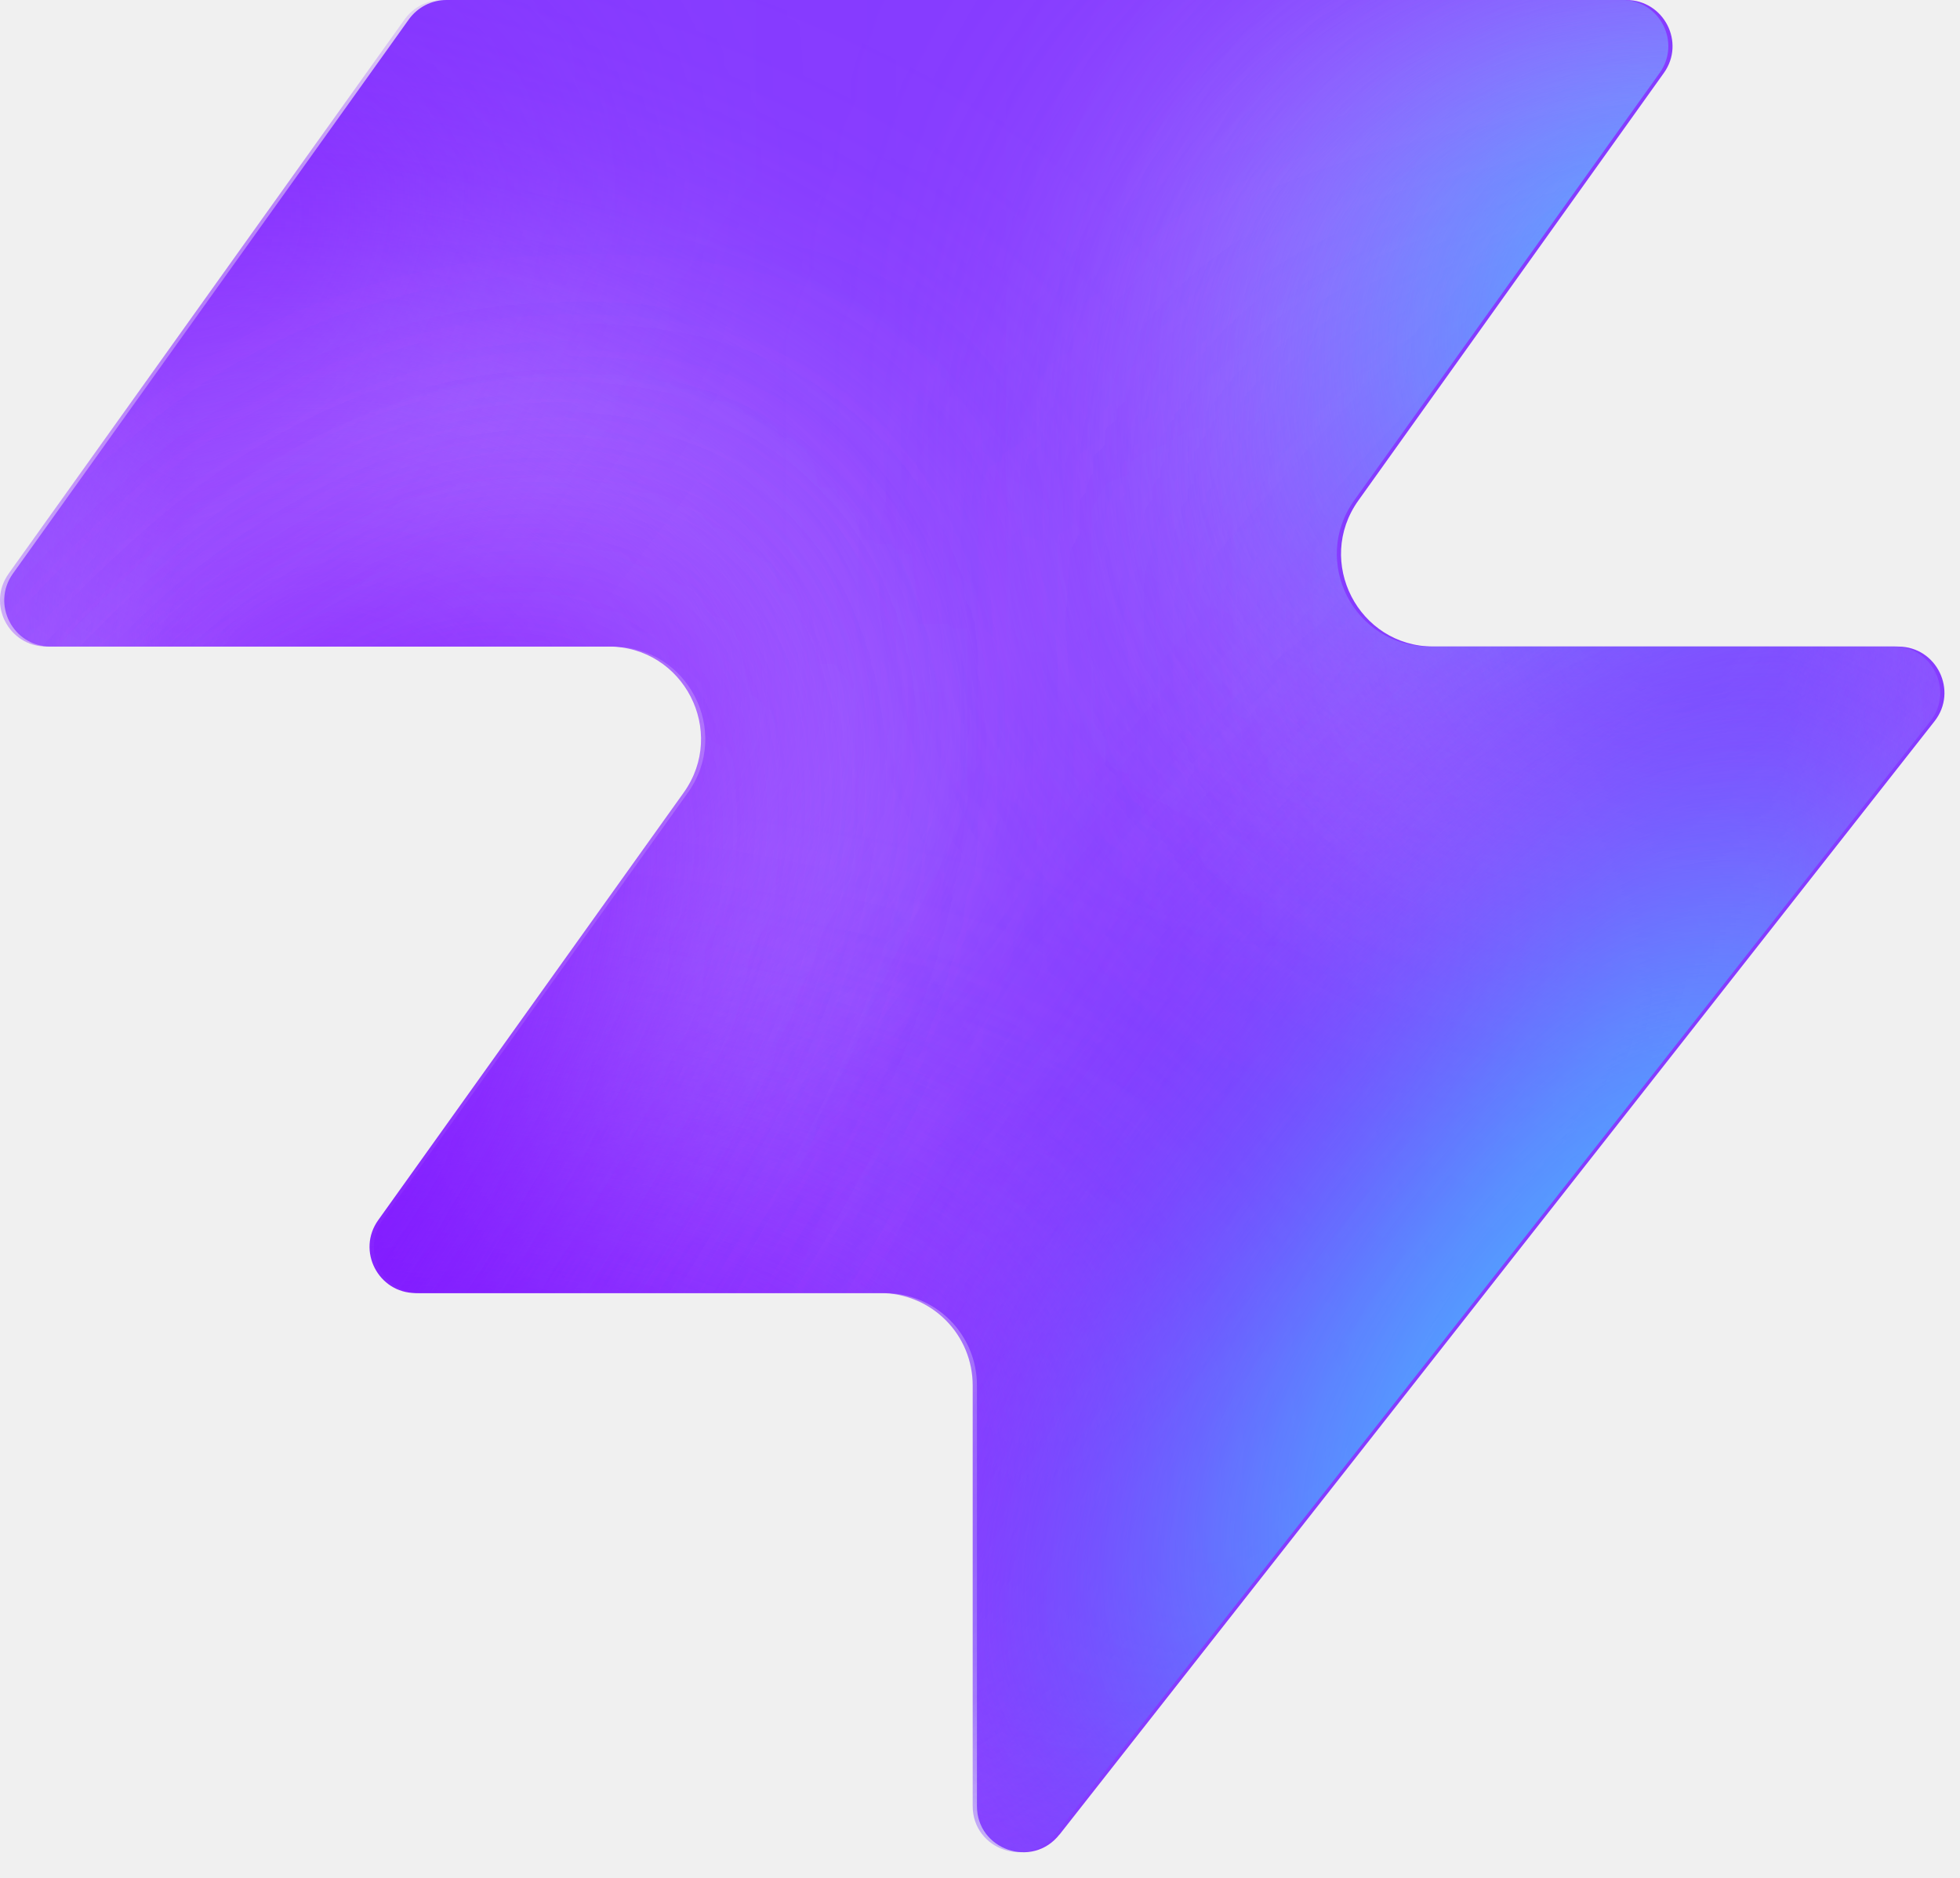
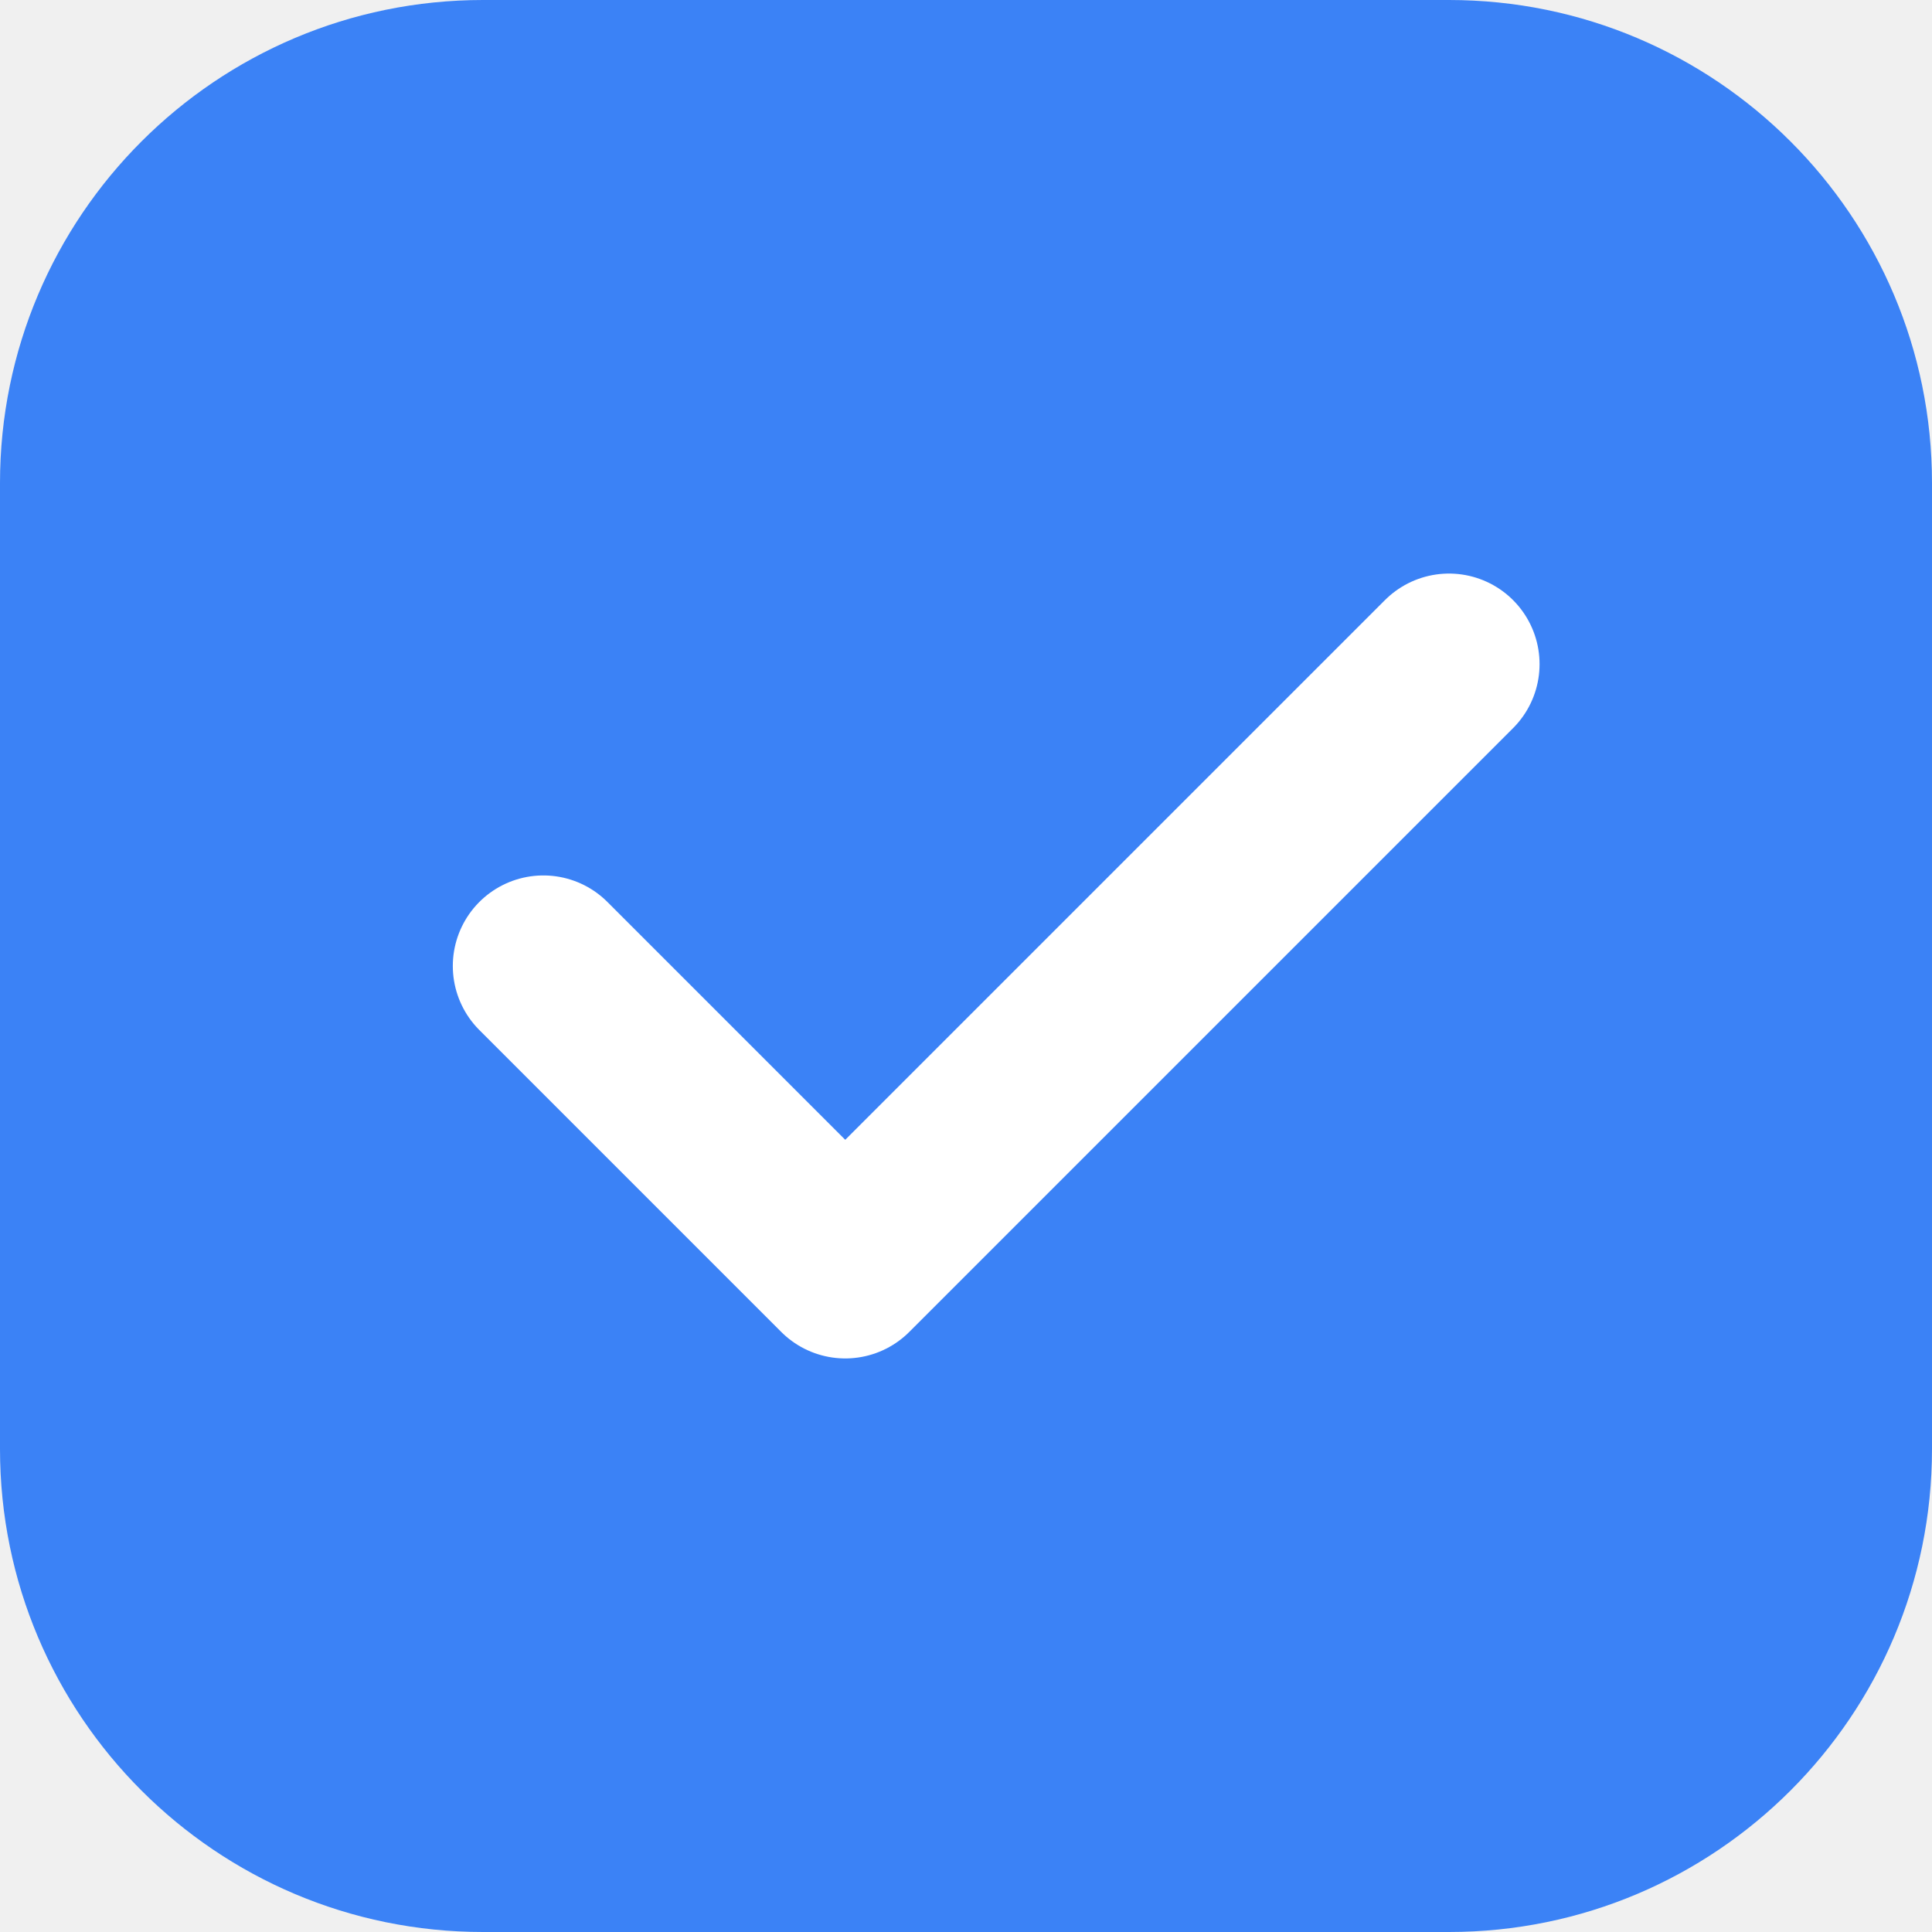
- <svg xmlns="http://www.w3.org/2000/svg" width="48" height="46" fill="none" viewBox="0 0 48 46">
-   <path fill="#863bff" d="M25.946 44.938c-.664.845-2.021.375-2.021-.698V33.937a2.26 2.26 0 0 0-2.262-2.262H10.287c-.92 0-1.456-1.04-.92-1.788l7.48-10.471c1.07-1.497 0-3.578-1.842-3.578H1.237c-.92 0-1.456-1.04-.92-1.788L10.013.474c.214-.297.556-.474.92-.474h28.894c.92 0 1.456 1.04.92 1.788l-7.48 10.471c-1.07 1.498 0 3.579 1.842 3.579h11.377c.943 0 1.473 1.088.89 1.83L25.947 44.94z" style="fill:#863bff;fill:color(display-p3 .525 .23 1);fill-opacity:1" />
-   <mask id="a" width="48" height="46" x="0" y="0" maskUnits="userSpaceOnUse" style="mask-type:alpha">
-     <path fill="#000" d="M25.842 44.938c-.664.844-2.021.375-2.021-.698V33.937a2.26 2.26 0 0 0-2.262-2.262H10.183c-.92 0-1.456-1.04-.92-1.788l7.48-10.471c1.07-1.498 0-3.579-1.842-3.579H1.133c-.92 0-1.456-1.04-.92-1.787L9.91.473c.214-.297.556-.474.92-.474h28.894c.92 0 1.456 1.04.92 1.788l-7.48 10.471c-1.07 1.498 0 3.578 1.842 3.578h11.377c.943 0 1.473 1.088.89 1.832L25.843 44.94z" style="fill:#000;fill-opacity:1" />
-   </mask>
-   <g mask="url(#a)">
-     <g filter="url(#b)">
-       <ellipse cx="5.508" cy="14.704" fill="#ede6ff" rx="5.508" ry="14.704" style="fill:#ede6ff;fill:color(display-p3 .927 .903 1);fill-opacity:1" transform="matrix(.00324 1 1 -.00324 -4.47 31.516)" />
-     </g>
-     <g filter="url(#c)">
-       <ellipse cx="10.399" cy="29.851" fill="#ede6ff" rx="10.399" ry="29.851" style="fill:#ede6ff;fill:color(display-p3 .927 .903 1);fill-opacity:1" transform="matrix(.00324 1 1 -.00324 -39.328 7.883)" />
-     </g>
-     <g filter="url(#d)">
-       <ellipse cx="5.508" cy="30.487" fill="#7e14ff" rx="5.508" ry="30.487" style="fill:#7e14ff;fill:color(display-p3 .492 .077 1);fill-opacity:1" transform="rotate(89.814 -25.913 -14.639)scale(1 -1)" />
-     </g>
-     <g filter="url(#e)">
-       <ellipse cx="5.508" cy="30.599" fill="#7e14ff" rx="5.508" ry="30.599" style="fill:#7e14ff;fill:color(display-p3 .492 .077 1);fill-opacity:1" transform="rotate(89.814 -32.644 -3.334)scale(1 -1)" />
-     </g>
-     <g filter="url(#f)">
-       <ellipse cx="5.508" cy="30.599" fill="#7e14ff" rx="5.508" ry="30.599" style="fill:#7e14ff;fill:color(display-p3 .492 .077 1);fill-opacity:1" transform="matrix(.00324 1 1 -.00324 -34.34 30.47)" />
-     </g>
-     <g filter="url(#g)">
-       <ellipse cx="14.072" cy="22.078" fill="#ede6ff" rx="14.072" ry="22.078" style="fill:#ede6ff;fill:color(display-p3 .927 .903 1);fill-opacity:1" transform="rotate(93.35 24.506 48.493)scale(-1 1)" />
-     </g>
-     <g filter="url(#h)">
-       <ellipse cx="3.47" cy="21.501" fill="#7e14ff" rx="3.47" ry="21.501" style="fill:#7e14ff;fill:color(display-p3 .492 .077 1);fill-opacity:1" transform="rotate(89.009 28.708 47.59)scale(-1 1)" />
-     </g>
-     <g filter="url(#i)">
-       <ellipse cx="3.47" cy="21.501" fill="#7e14ff" rx="3.47" ry="21.501" style="fill:#7e14ff;fill:color(display-p3 .492 .077 1);fill-opacity:1" transform="rotate(89.009 28.708 47.59)scale(-1 1)" />
-     </g>
-     <g filter="url(#j)">
-       <ellipse cx=".387" cy="8.972" fill="#7e14ff" rx="4.407" ry="29.108" style="fill:#7e14ff;fill:color(display-p3 .492 .077 1);fill-opacity:1" transform="rotate(39.51 .387 8.972)" />
-     </g>
-     <g filter="url(#k)">
-       <ellipse cx="47.523" cy="-6.092" fill="#7e14ff" rx="4.407" ry="29.108" style="fill:#7e14ff;fill:color(display-p3 .492 .077 1);fill-opacity:1" transform="rotate(37.892 47.523 -6.092)" />
-     </g>
-     <g filter="url(#l)">
-       <ellipse cx="41.412" cy="6.333" fill="#47bfff" rx="5.971" ry="9.665" style="fill:#47bfff;fill:color(display-p3 .28 .748 1);fill-opacity:1" transform="rotate(37.892 41.412 6.333)" />
-     </g>
-     <g filter="url(#m)">
-       <ellipse cx="-1.879" cy="38.332" fill="#7e14ff" rx="4.407" ry="29.108" style="fill:#7e14ff;fill:color(display-p3 .492 .077 1);fill-opacity:1" transform="rotate(37.892 -1.88 38.332)" />
-     </g>
-     <g filter="url(#n)">
-       <ellipse cx="-1.879" cy="38.332" fill="#7e14ff" rx="4.407" ry="29.108" style="fill:#7e14ff;fill:color(display-p3 .492 .077 1);fill-opacity:1" transform="rotate(37.892 -1.88 38.332)" />
-     </g>
-     <g filter="url(#o)">
-       <ellipse cx="35.651" cy="29.907" fill="#7e14ff" rx="4.407" ry="29.108" style="fill:#7e14ff;fill:color(display-p3 .492 .077 1);fill-opacity:1" transform="rotate(37.892 35.651 29.907)" />
-     </g>
-     <g filter="url(#p)">
-       <ellipse cx="38.418" cy="32.4" fill="#47bfff" rx="5.971" ry="15.297" style="fill:#47bfff;fill:color(display-p3 .28 .748 1);fill-opacity:1" transform="rotate(37.892 38.418 32.4)" />
-     </g>
-   </g>
-   <defs>
-     <filter id="b" width="60.045" height="41.654" x="-19.77" y="16.149" color-interpolation-filters="sRGB" filterUnits="userSpaceOnUse">
-       <feFlood flood-opacity="0" result="BackgroundImageFix" />
-       <feBlend in="SourceGraphic" in2="BackgroundImageFix" result="shape" />
-       <feGaussianBlur result="effect1_foregroundBlur_2002_17158" stdDeviation="7.659" />
-     </filter>
-     <filter id="c" width="90.34" height="51.437" x="-54.613" y="-7.533" color-interpolation-filters="sRGB" filterUnits="userSpaceOnUse">
-       <feFlood flood-opacity="0" result="BackgroundImageFix" />
-       <feBlend in="SourceGraphic" in2="BackgroundImageFix" result="shape" />
-       <feGaussianBlur result="effect1_foregroundBlur_2002_17158" stdDeviation="7.659" />
-     </filter>
-     <filter id="d" width="79.355" height="29.4" x="-49.64" y="2.03" color-interpolation-filters="sRGB" filterUnits="userSpaceOnUse">
-       <feFlood flood-opacity="0" result="BackgroundImageFix" />
-       <feBlend in="SourceGraphic" in2="BackgroundImageFix" result="shape" />
-       <feGaussianBlur result="effect1_foregroundBlur_2002_17158" stdDeviation="4.596" />
-     </filter>
-     <filter id="e" width="79.579" height="29.4" x="-45.045" y="20.029" color-interpolation-filters="sRGB" filterUnits="userSpaceOnUse">
-       <feFlood flood-opacity="0" result="BackgroundImageFix" />
-       <feBlend in="SourceGraphic" in2="BackgroundImageFix" result="shape" />
-       <feGaussianBlur result="effect1_foregroundBlur_2002_17158" stdDeviation="4.596" />
-     </filter>
-     <filter id="f" width="79.579" height="29.4" x="-43.513" y="21.178" color-interpolation-filters="sRGB" filterUnits="userSpaceOnUse">
-       <feFlood flood-opacity="0" result="BackgroundImageFix" />
-       <feBlend in="SourceGraphic" in2="BackgroundImageFix" result="shape" />
-       <feGaussianBlur result="effect1_foregroundBlur_2002_17158" stdDeviation="4.596" />
-     </filter>
-     <filter id="g" width="74.749" height="58.852" x="15.756" y="-17.901" color-interpolation-filters="sRGB" filterUnits="userSpaceOnUse">
-       <feFlood flood-opacity="0" result="BackgroundImageFix" />
-       <feBlend in="SourceGraphic" in2="BackgroundImageFix" result="shape" />
-       <feGaussianBlur result="effect1_foregroundBlur_2002_17158" stdDeviation="7.659" />
-     </filter>
-     <filter id="h" width="61.377" height="25.362" x="23.548" y="2.284" color-interpolation-filters="sRGB" filterUnits="userSpaceOnUse">
-       <feFlood flood-opacity="0" result="BackgroundImageFix" />
-       <feBlend in="SourceGraphic" in2="BackgroundImageFix" result="shape" />
-       <feGaussianBlur result="effect1_foregroundBlur_2002_17158" stdDeviation="4.596" />
-     </filter>
-     <filter id="i" width="61.377" height="25.362" x="23.548" y="2.284" color-interpolation-filters="sRGB" filterUnits="userSpaceOnUse">
-       <feFlood flood-opacity="0" result="BackgroundImageFix" />
-       <feBlend in="SourceGraphic" in2="BackgroundImageFix" result="shape" />
-       <feGaussianBlur result="effect1_foregroundBlur_2002_17158" stdDeviation="4.596" />
-     </filter>
-     <filter id="j" width="56.045" height="63.649" x="-27.636" y="-22.853" color-interpolation-filters="sRGB" filterUnits="userSpaceOnUse">
-       <feFlood flood-opacity="0" result="BackgroundImageFix" />
-       <feBlend in="SourceGraphic" in2="BackgroundImageFix" result="shape" />
-       <feGaussianBlur result="effect1_foregroundBlur_2002_17158" stdDeviation="4.596" />
-     </filter>
-     <filter id="k" width="54.814" height="64.646" x="20.116" y="-38.415" color-interpolation-filters="sRGB" filterUnits="userSpaceOnUse">
-       <feFlood flood-opacity="0" result="BackgroundImageFix" />
-       <feBlend in="SourceGraphic" in2="BackgroundImageFix" result="shape" />
-       <feGaussianBlur result="effect1_foregroundBlur_2002_17158" stdDeviation="4.596" />
-     </filter>
-     <filter id="l" width="33.541" height="35.313" x="24.641" y="-11.323" color-interpolation-filters="sRGB" filterUnits="userSpaceOnUse">
-       <feFlood flood-opacity="0" result="BackgroundImageFix" />
-       <feBlend in="SourceGraphic" in2="BackgroundImageFix" result="shape" />
-       <feGaussianBlur result="effect1_foregroundBlur_2002_17158" stdDeviation="4.596" />
-     </filter>
-     <filter id="m" width="54.814" height="64.646" x="-29.286" y="6.009" color-interpolation-filters="sRGB" filterUnits="userSpaceOnUse">
-       <feFlood flood-opacity="0" result="BackgroundImageFix" />
-       <feBlend in="SourceGraphic" in2="BackgroundImageFix" result="shape" />
-       <feGaussianBlur result="effect1_foregroundBlur_2002_17158" stdDeviation="4.596" />
-     </filter>
-     <filter id="n" width="54.814" height="64.646" x="-29.286" y="6.009" color-interpolation-filters="sRGB" filterUnits="userSpaceOnUse">
-       <feFlood flood-opacity="0" result="BackgroundImageFix" />
-       <feBlend in="SourceGraphic" in2="BackgroundImageFix" result="shape" />
-       <feGaussianBlur result="effect1_foregroundBlur_2002_17158" stdDeviation="4.596" />
-     </filter>
-     <filter id="o" width="54.814" height="64.646" x="8.244" y="-2.416" color-interpolation-filters="sRGB" filterUnits="userSpaceOnUse">
-       <feFlood flood-opacity="0" result="BackgroundImageFix" />
-       <feBlend in="SourceGraphic" in2="BackgroundImageFix" result="shape" />
-       <feGaussianBlur result="effect1_foregroundBlur_2002_17158" stdDeviation="4.596" />
-     </filter>
-     <filter id="p" width="39.409" height="43.623" x="18.713" y="10.588" color-interpolation-filters="sRGB" filterUnits="userSpaceOnUse">
-       <feFlood flood-opacity="0" result="BackgroundImageFix" />
-       <feBlend in="SourceGraphic" in2="BackgroundImageFix" result="shape" />
-       <feGaussianBlur result="effect1_foregroundBlur_2002_17158" stdDeviation="4.596" />
-     </filter>
-   </defs>
+ <svg xmlns="http://www.w3.org/2000/svg" width="64" height="64" viewBox="0 0 64 64" fill="none">
+   <rect width="64" height="64" rx="16" fill="#3b82f6" />
+   <path d="M18 32 L28 42 L48 22" stroke="white" stroke-width="6" stroke-linecap="round" stroke-linejoin="round" />
</svg>
